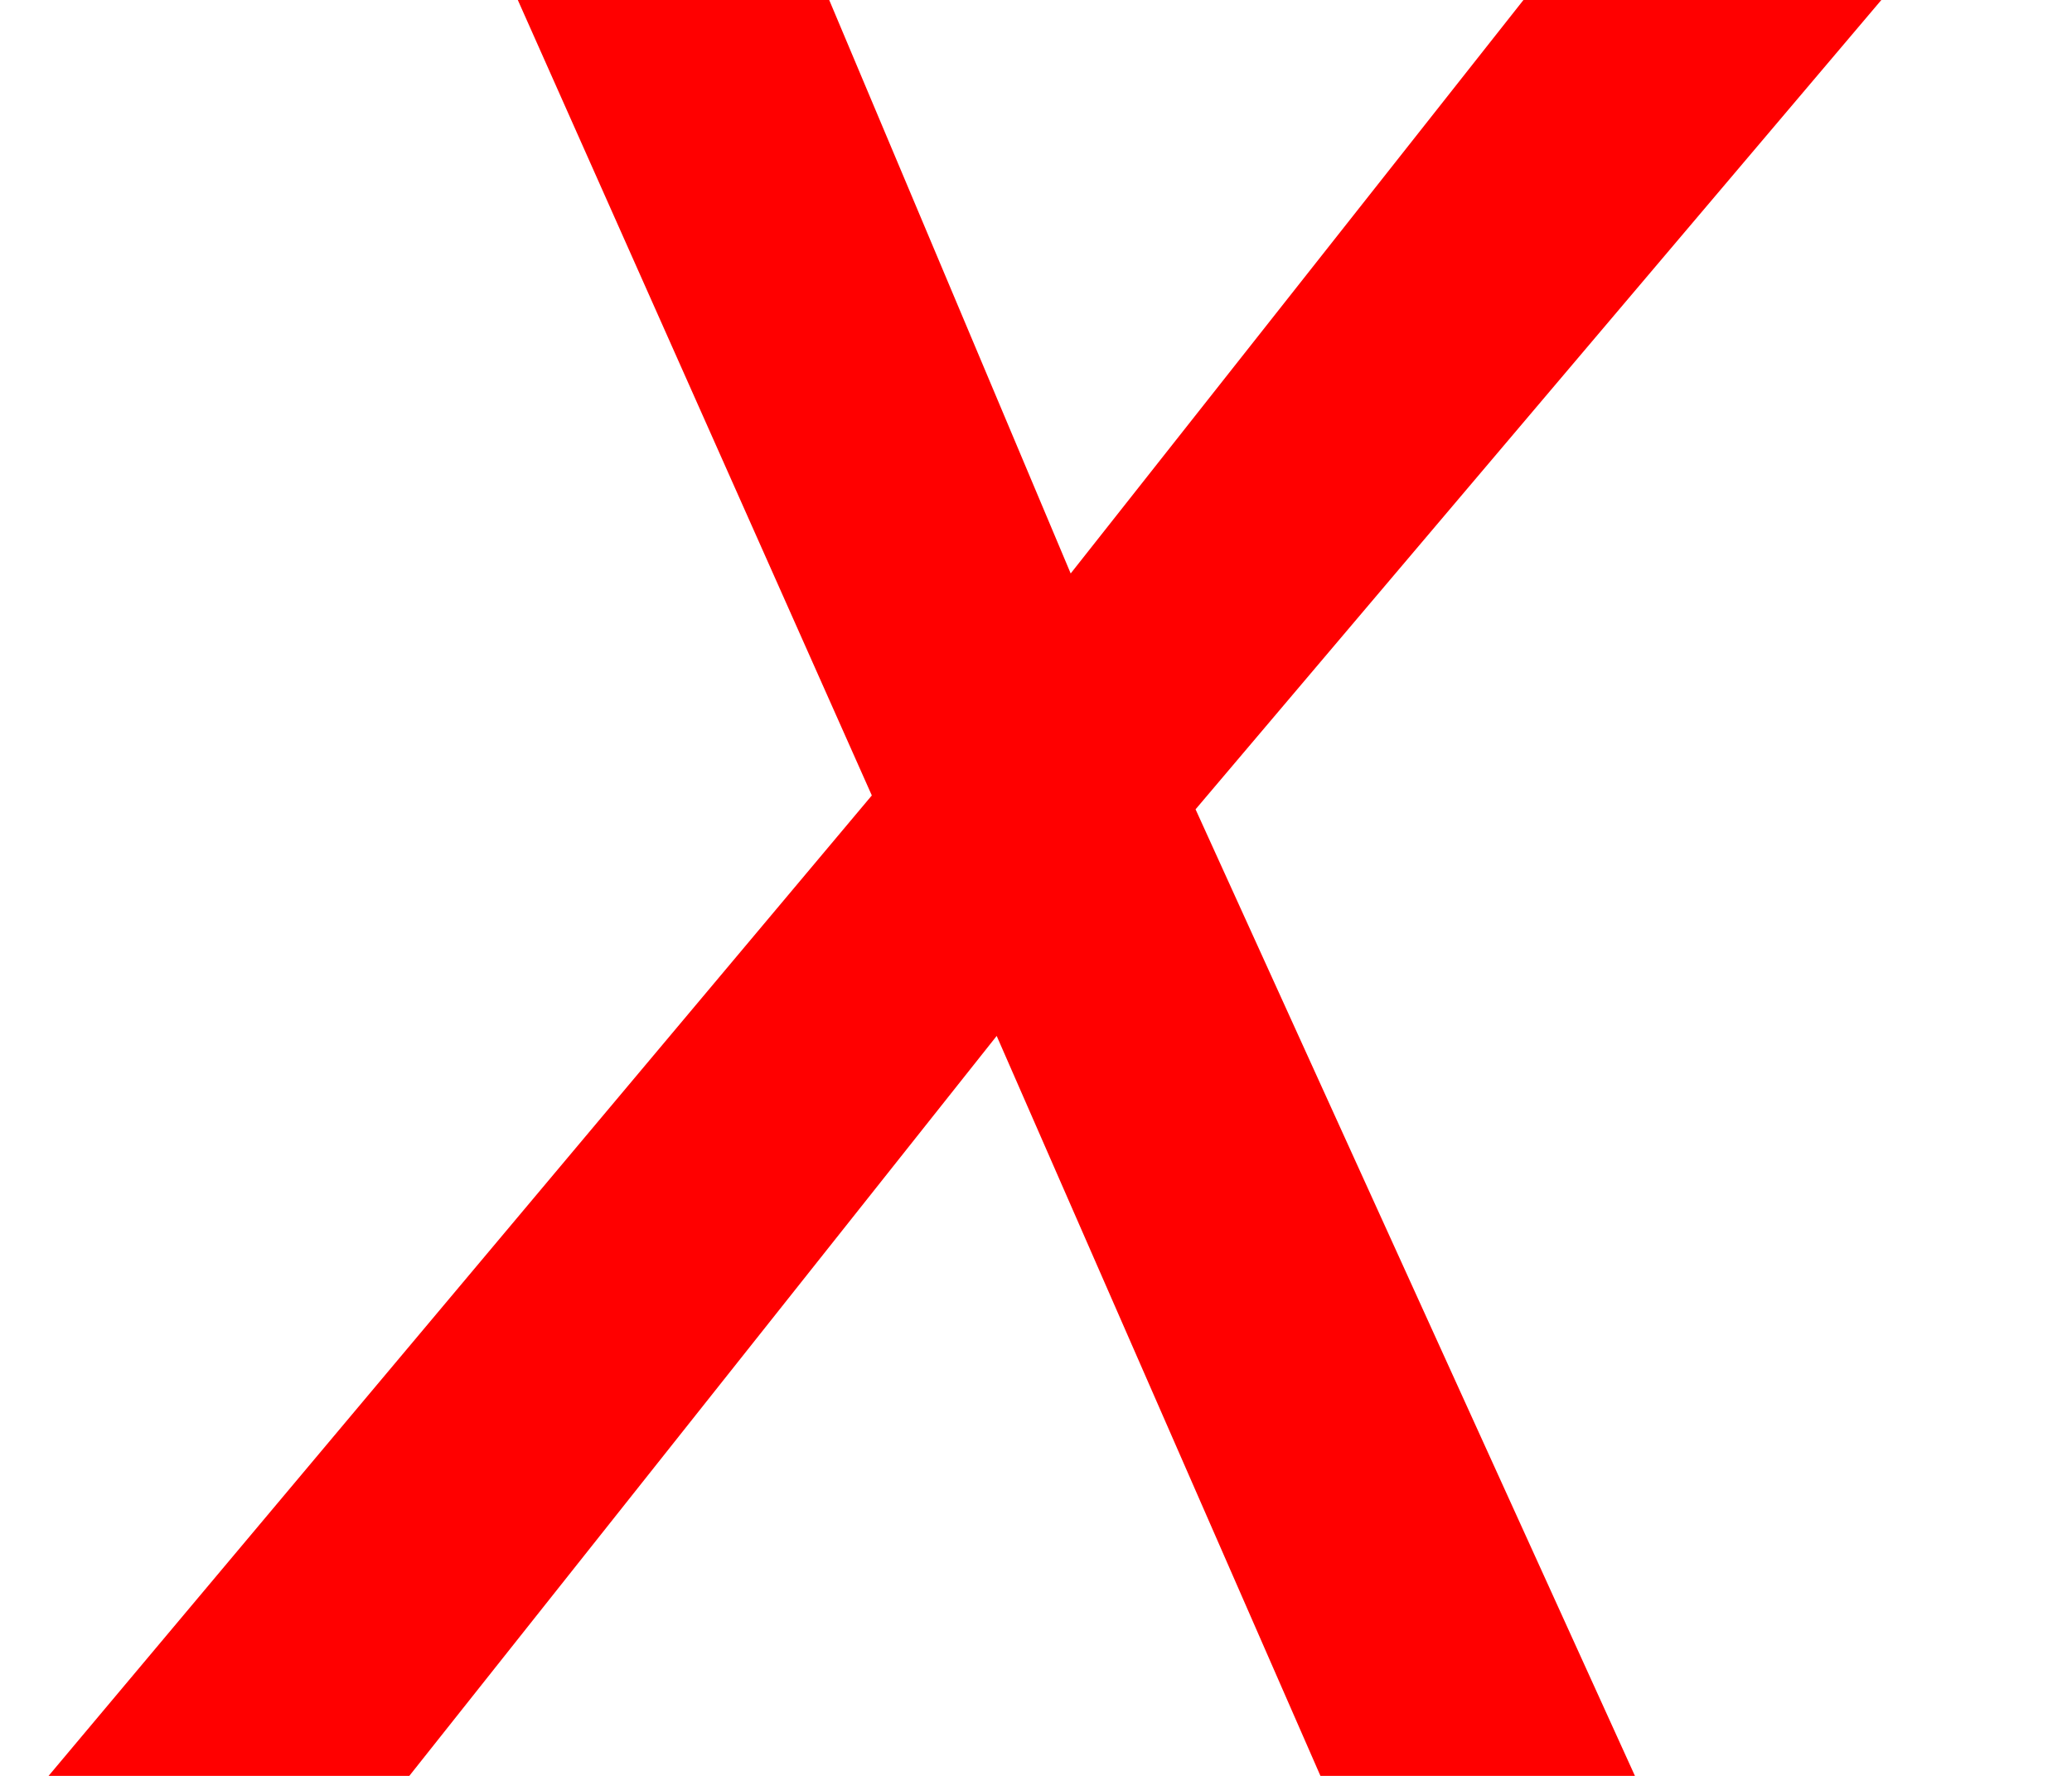
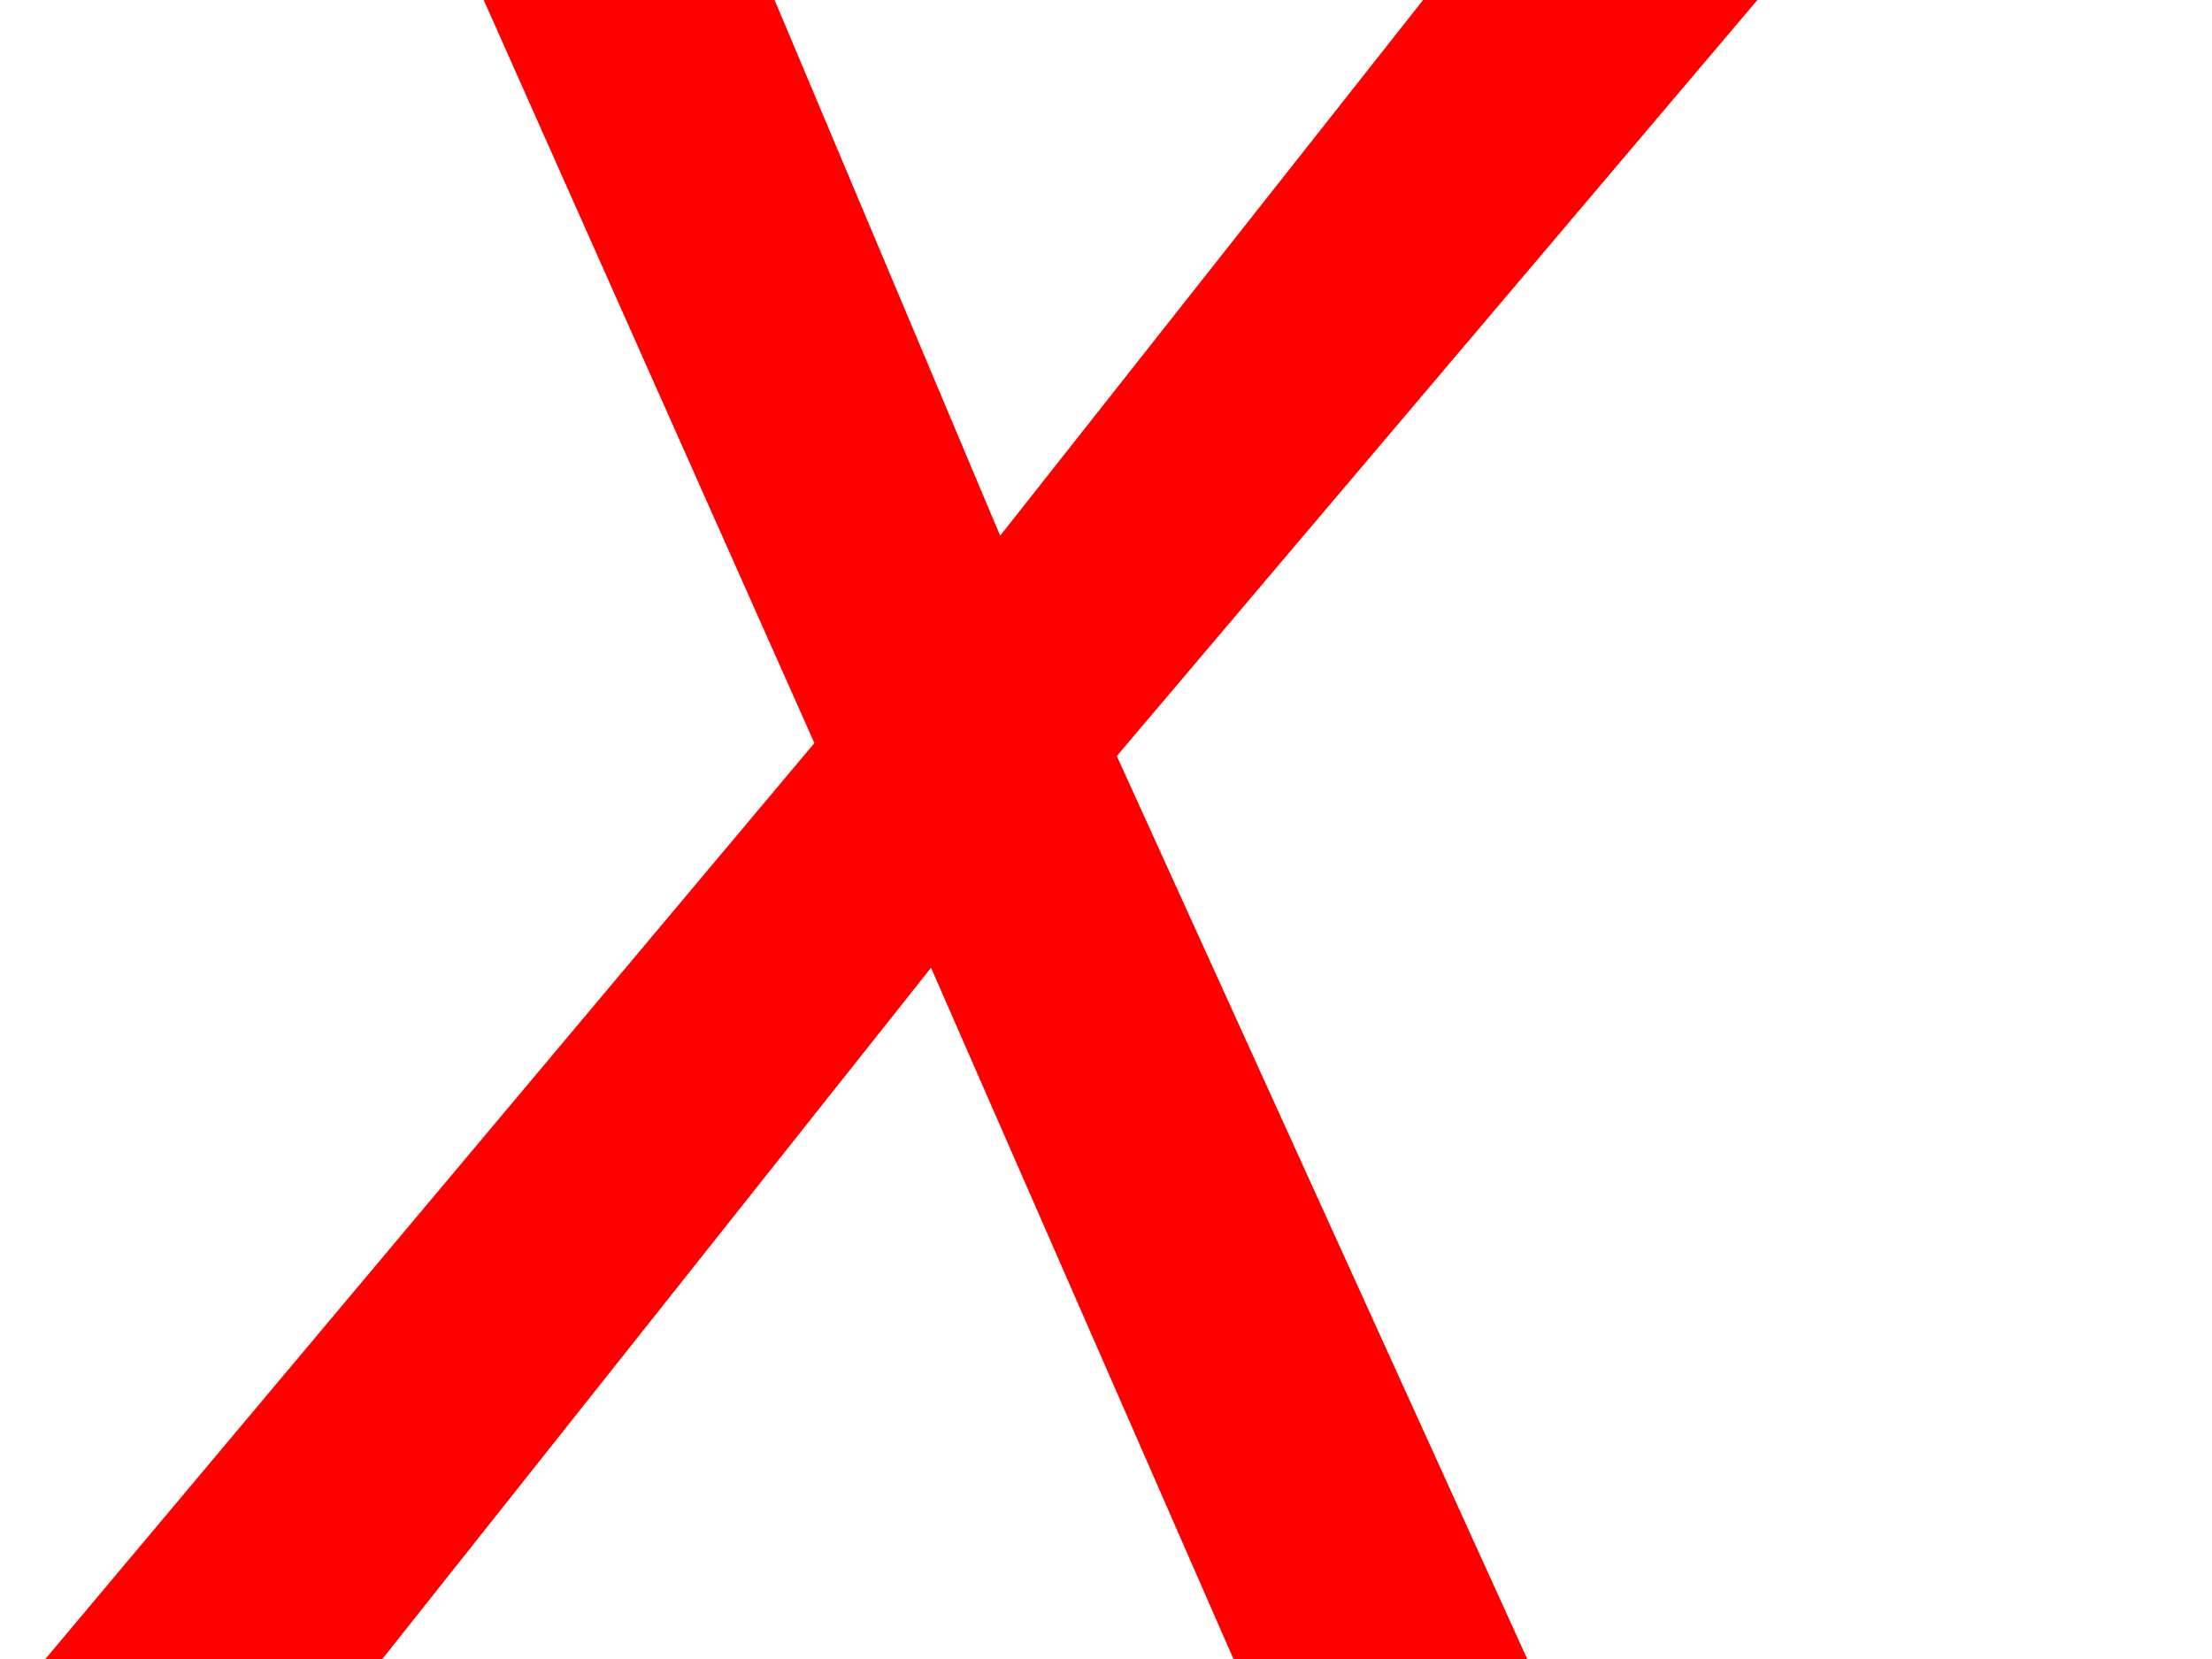
- <svg xmlns="http://www.w3.org/2000/svg" width="7.0" height="6" viewBox="0 0 7.0 6">
+ <svg xmlns="http://www.w3.org/2000/svg" width="8.0" height="6" viewBox="0 0 8.0 6">
  <defs>
    <style>@font-face { font-family: 'FondiNewCM'; font-style: normal; src: url('fonts/NewCM10-Regular.otf') format('opentype'); }
@font-face { font-family: 'FondiNewCM'; font-style: italic; src: url('fonts/NewCM10-Italic.otf') format('opentype'); }</style>
  </defs>
  <g>
    <text x="3.5" y="6" font-family="FondiNewCM" font-size="12" font-style="italic" text-anchor="middle" dominant-baseline="alphabetic" fill="rgb(255,0,0)">x</text>
  </g>
</svg>
